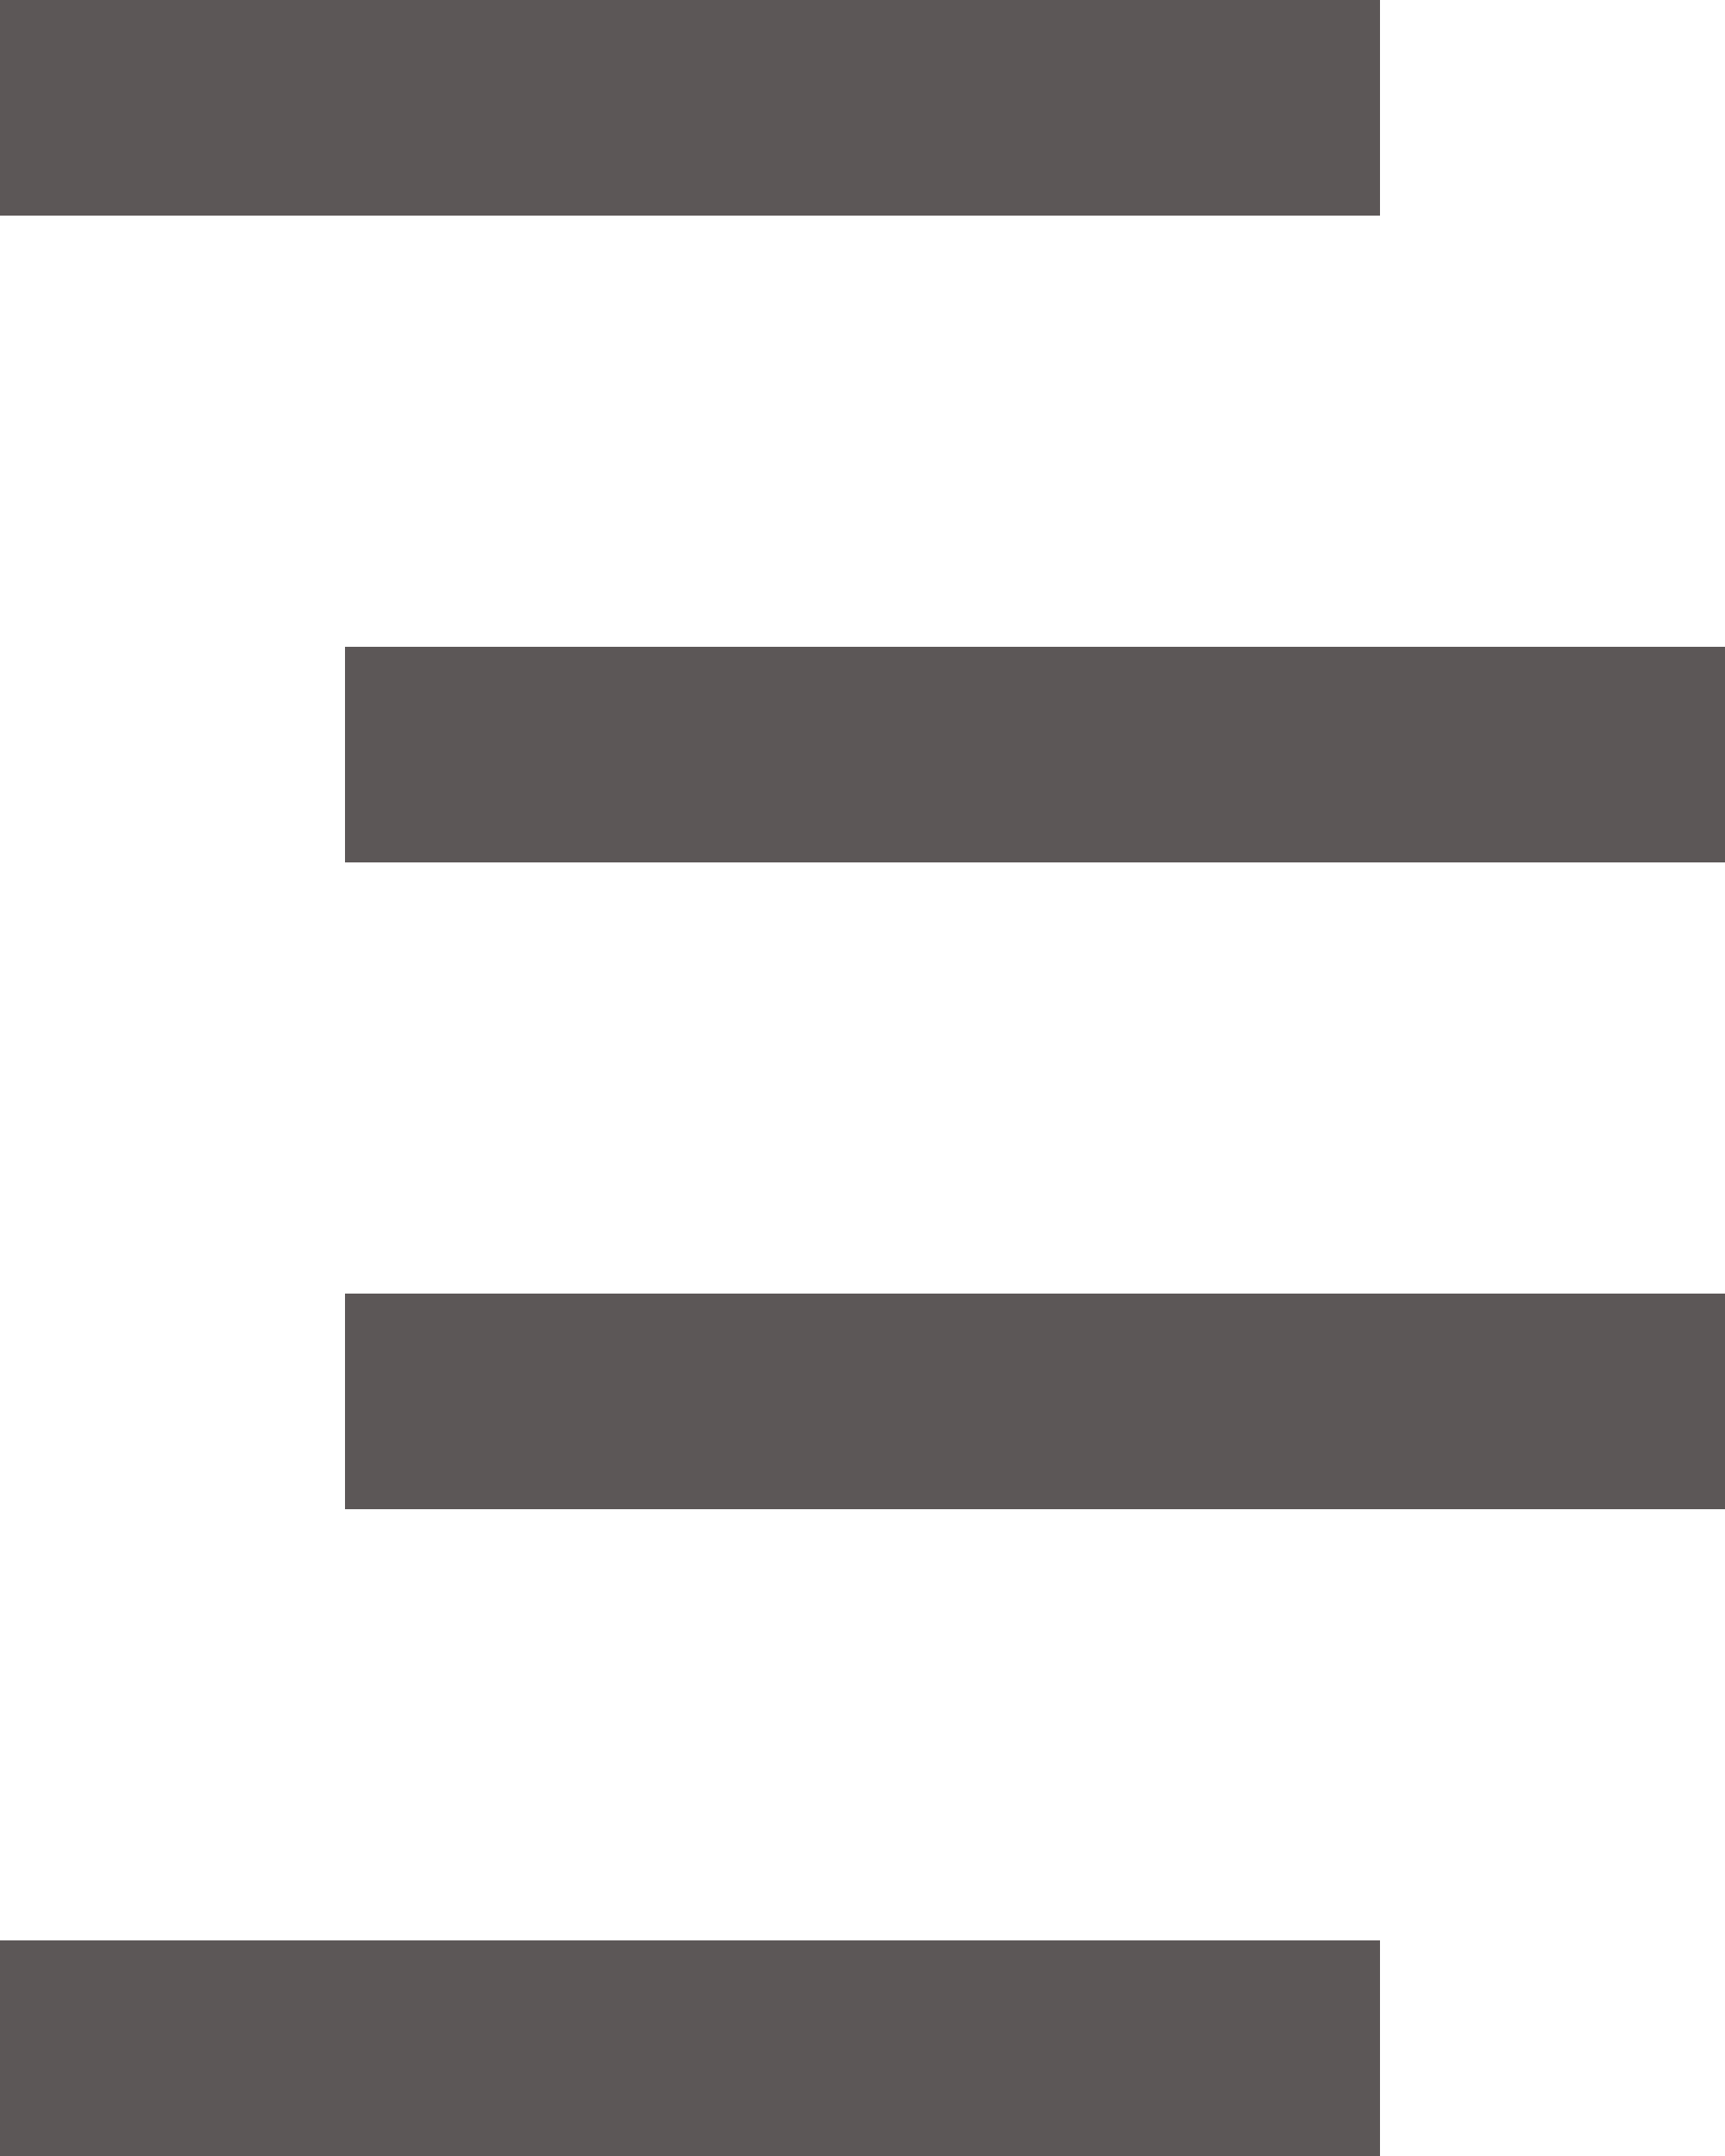
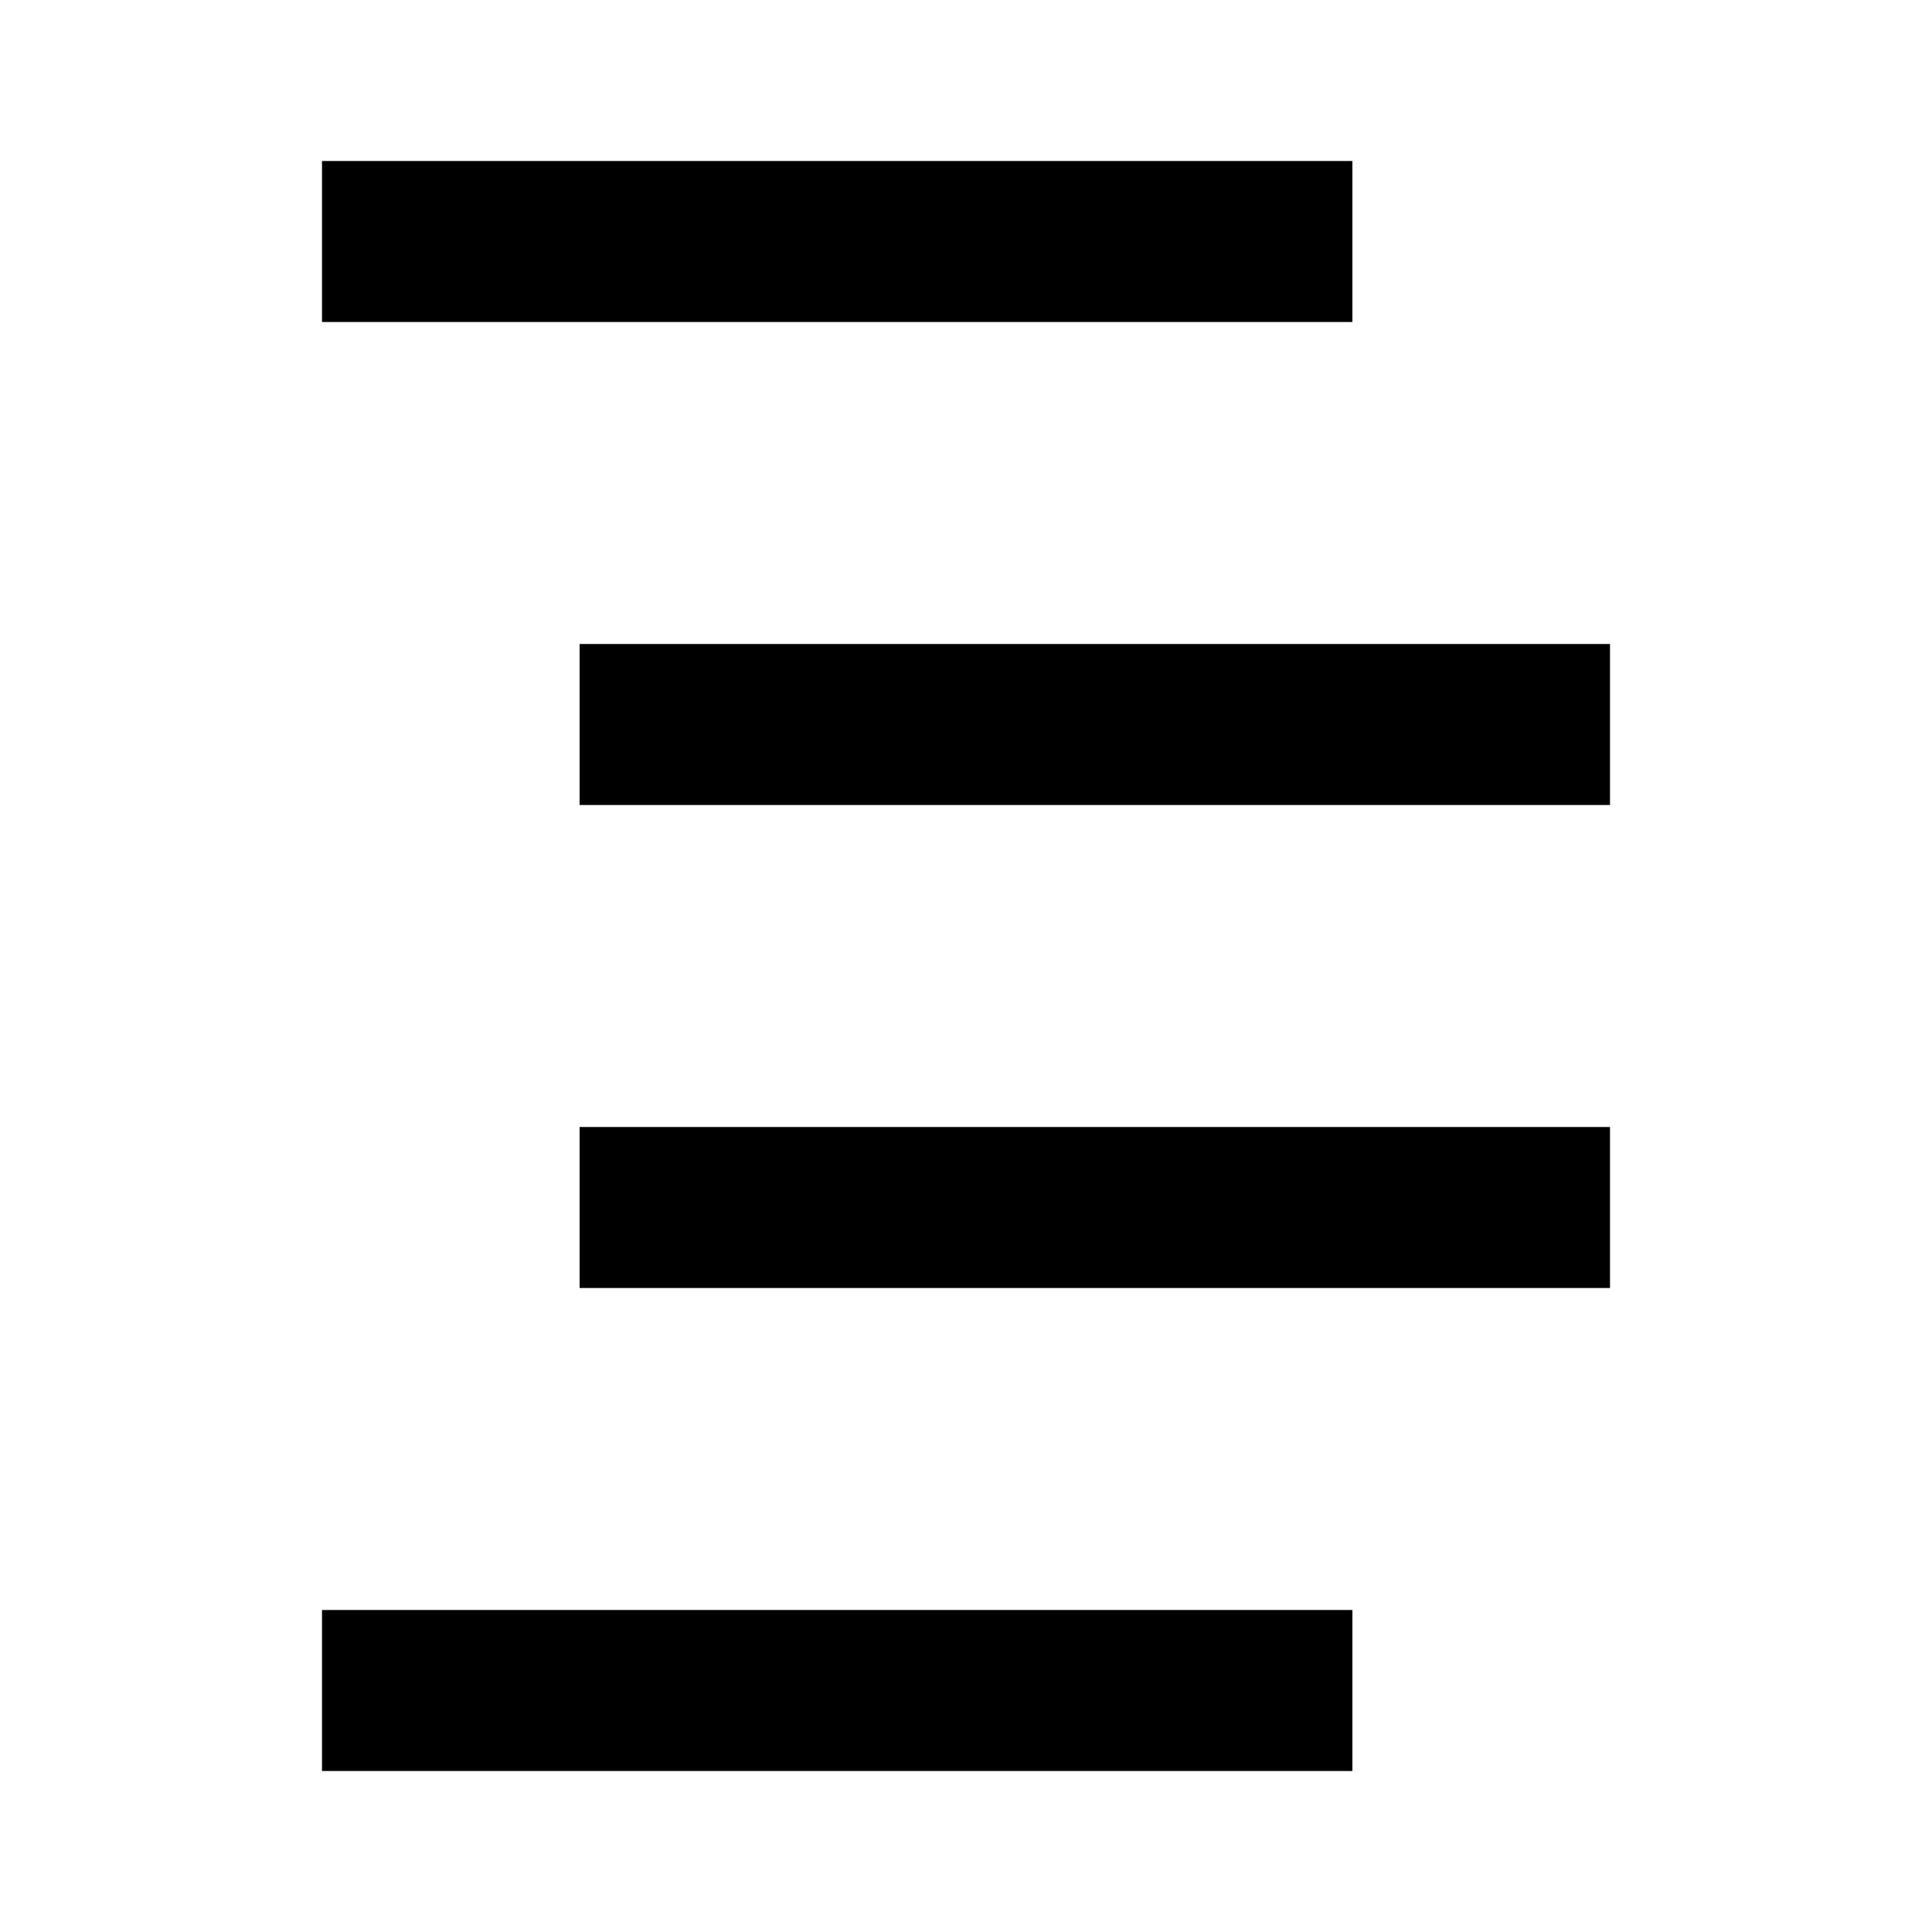
- <svg xmlns="http://www.w3.org/2000/svg" width="8" height="10" viewBox="0 0 8 10" fill="none">
-   <path d="M6.4 1H0V0H6.4V1Z" fill="#5C5757" />
-   <path d="M1.6 4H8V3H1.6V4Z" fill="#5C5757" />
-   <path d="M1.6 7H8V6H1.6V7Z" fill="#5C5757" />
-   <path d="M0 9V10H6.4V9H0Z" fill="#5C5757" />
+ <svg xmlns="http://www.w3.org/2000/svg" viewBox="0 0 12 12" fill="none">
+   <path d="M8.4 2H2V1H8.4V2Z" fill="currentColor" />
+   <path d="M3.6 5H10V4H3.6V5Z" fill="currentColor" />
+   <path d="M3.6 8H10V7H3.6V8Z" fill="currentColor" />
+   <path d="M2 10V11H8.4V10H2Z" fill="currentColor" />
</svg>
